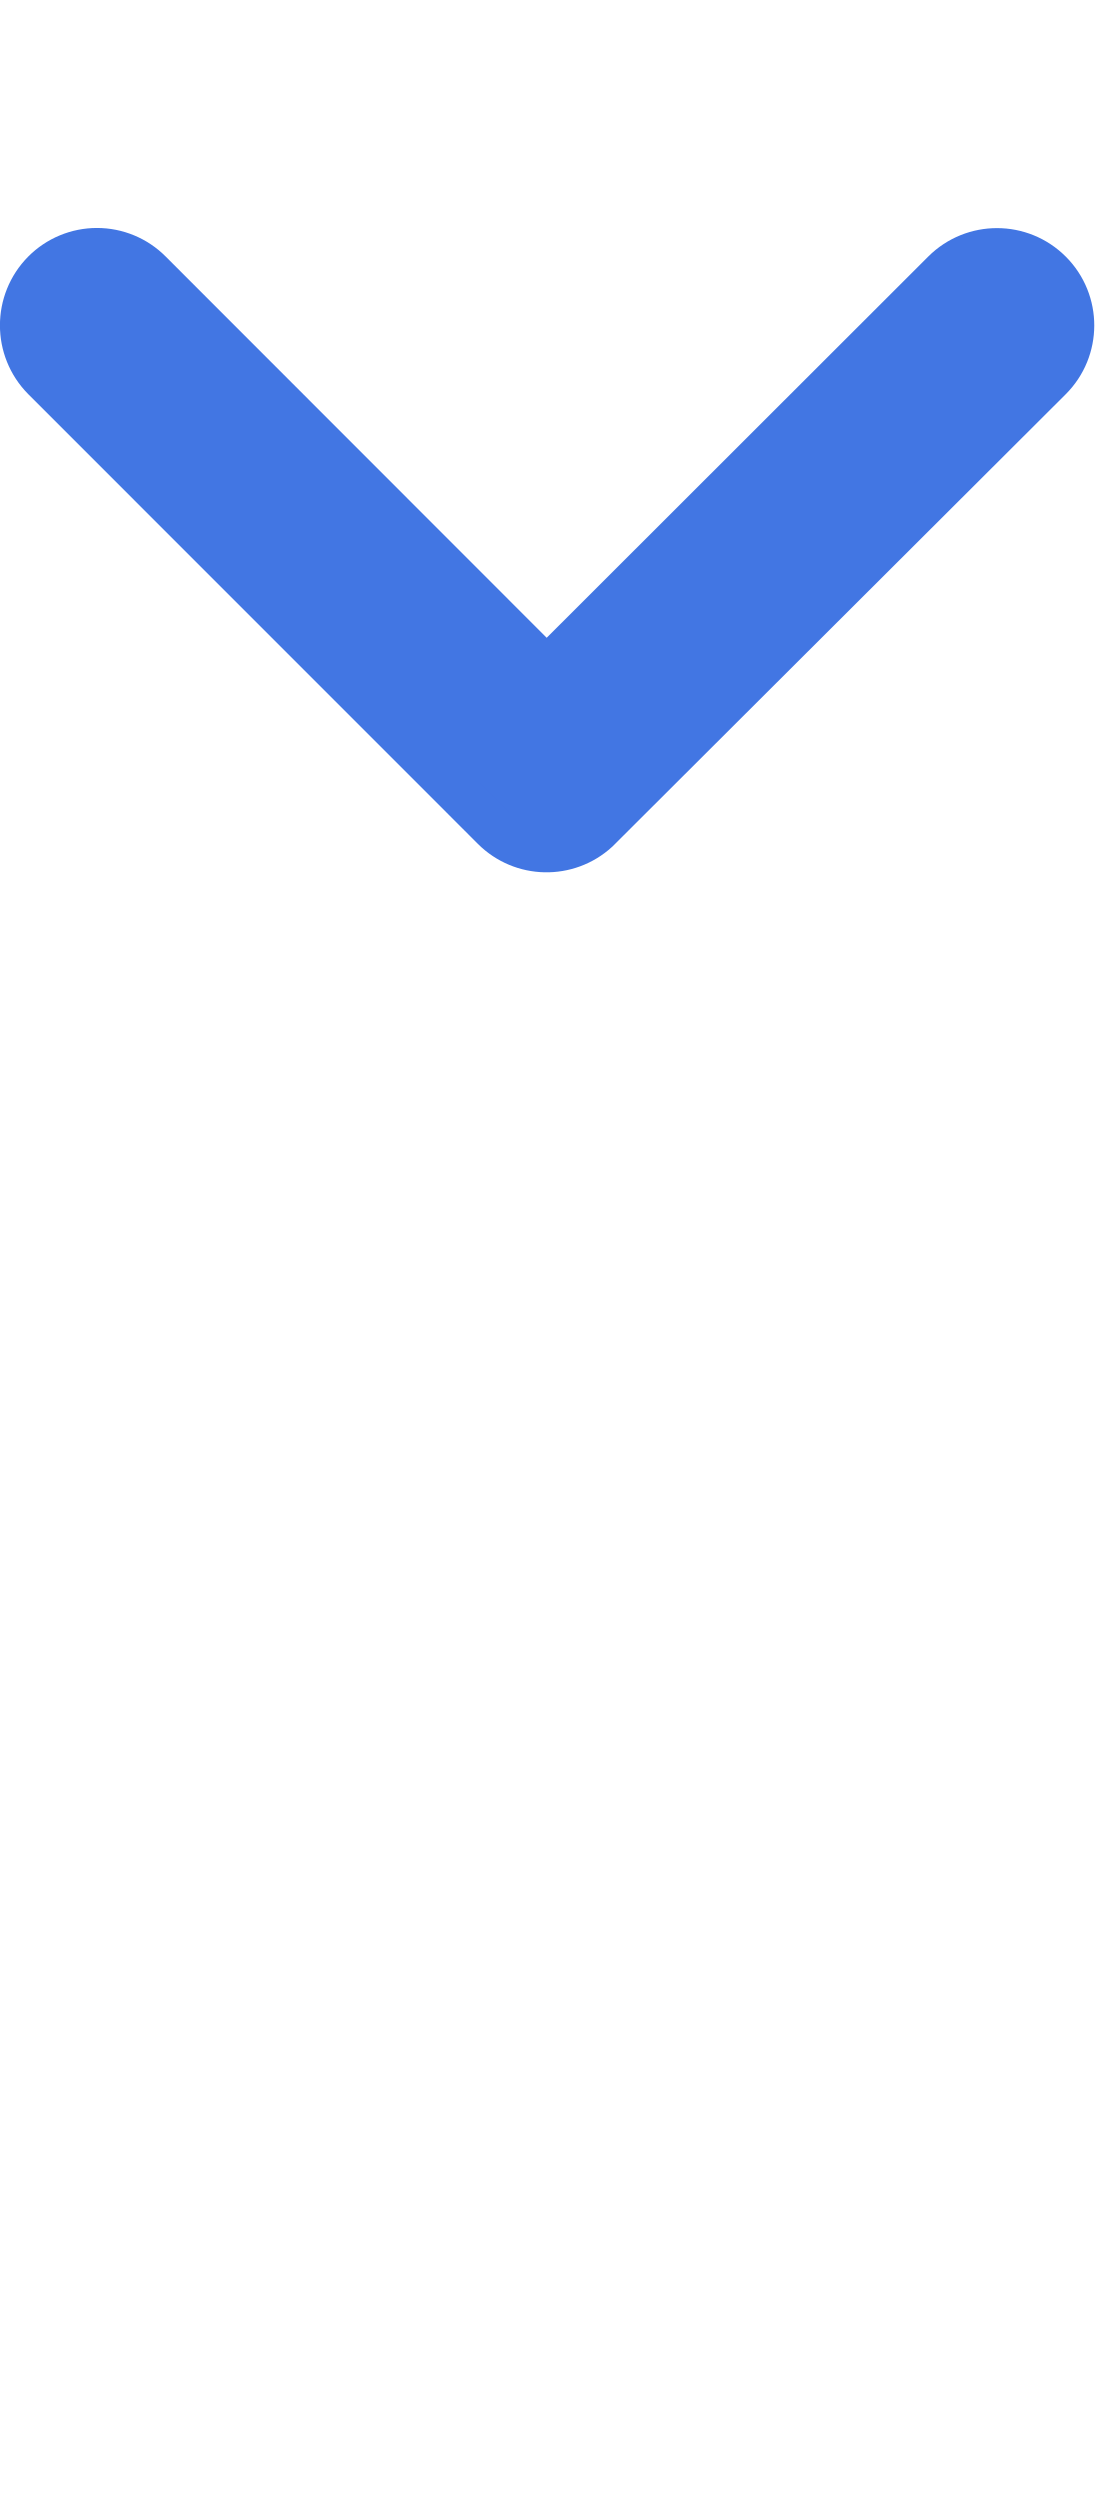
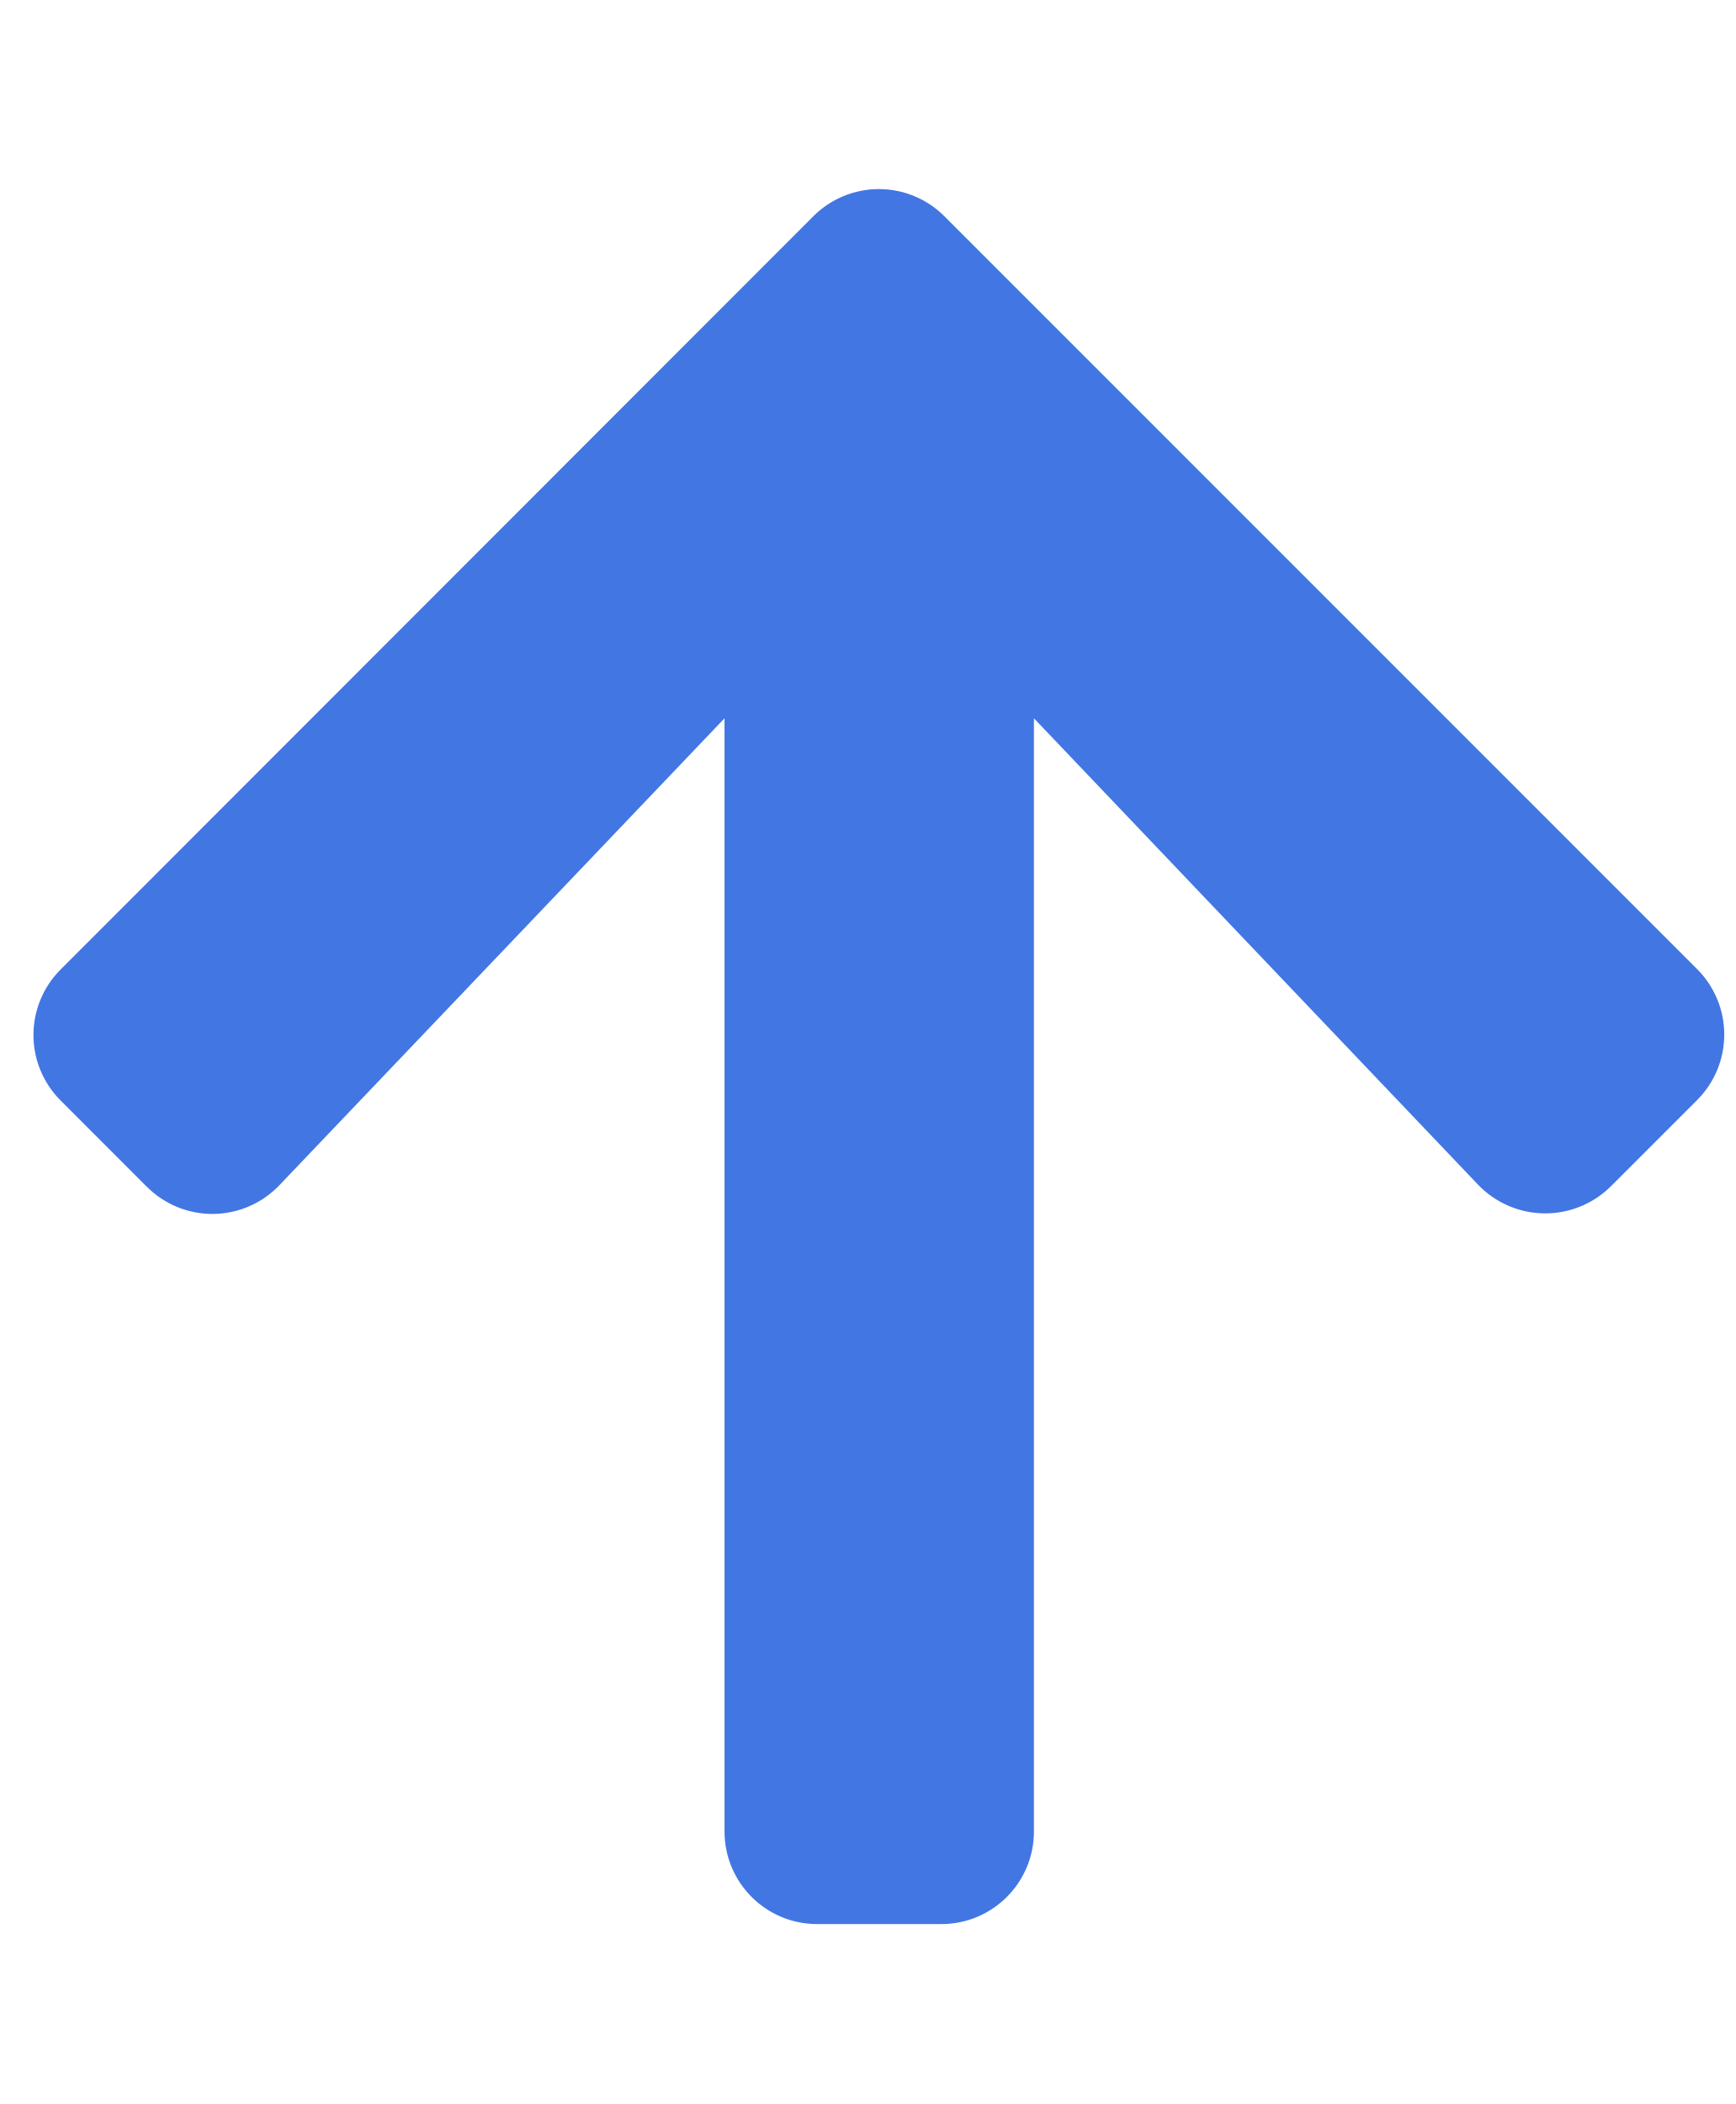
- <svg xmlns="http://www.w3.org/2000/svg" width="20" height="45" viewBox="-0.5 0 25 45">
-   <path id="Icon_ionic-ios-arrow-down" data-name="Icon ionic-ios-arrow-down" d="M11.8,9.432,2.874.5A1.681,1.681,0,0,0,.49.5a1.7,1.7,0,0,0,0,2.391L10.608,13.011a1.685,1.685,0,0,0,2.327.049L23.124,2.893A1.688,1.688,0,1,0,20.74.5Z" fill="#4276e3" stroke="#4276e3" stroke-width="1" />
+ <svg xmlns="http://www.w3.org/2000/svg" width="20.62" height="25" viewBox="0 0 20.62 25">
+   <path id="Icon_awesome-arrow-up" data-name="Icon awesome-arrow-up" d="M1.743,14.1.722,13.078a1.1,1.1,0,0,1,0-1.56L9.664,2.571a1.1,1.1,0,0,1,1.56,0l8.942,8.942a1.1,1.1,0,0,1,0,1.56l-1.022,1.022a1.106,1.106,0,0,1-1.579-.018L12.287,8.535V21.762a1.1,1.1,0,0,1-1.1,1.1H9.71a1.1,1.1,0,0,1-1.1-1.1V8.535L3.322,14.081a1.1,1.1,0,0,1-1.579.018Z" fill="#4276e3" />
</svg>
